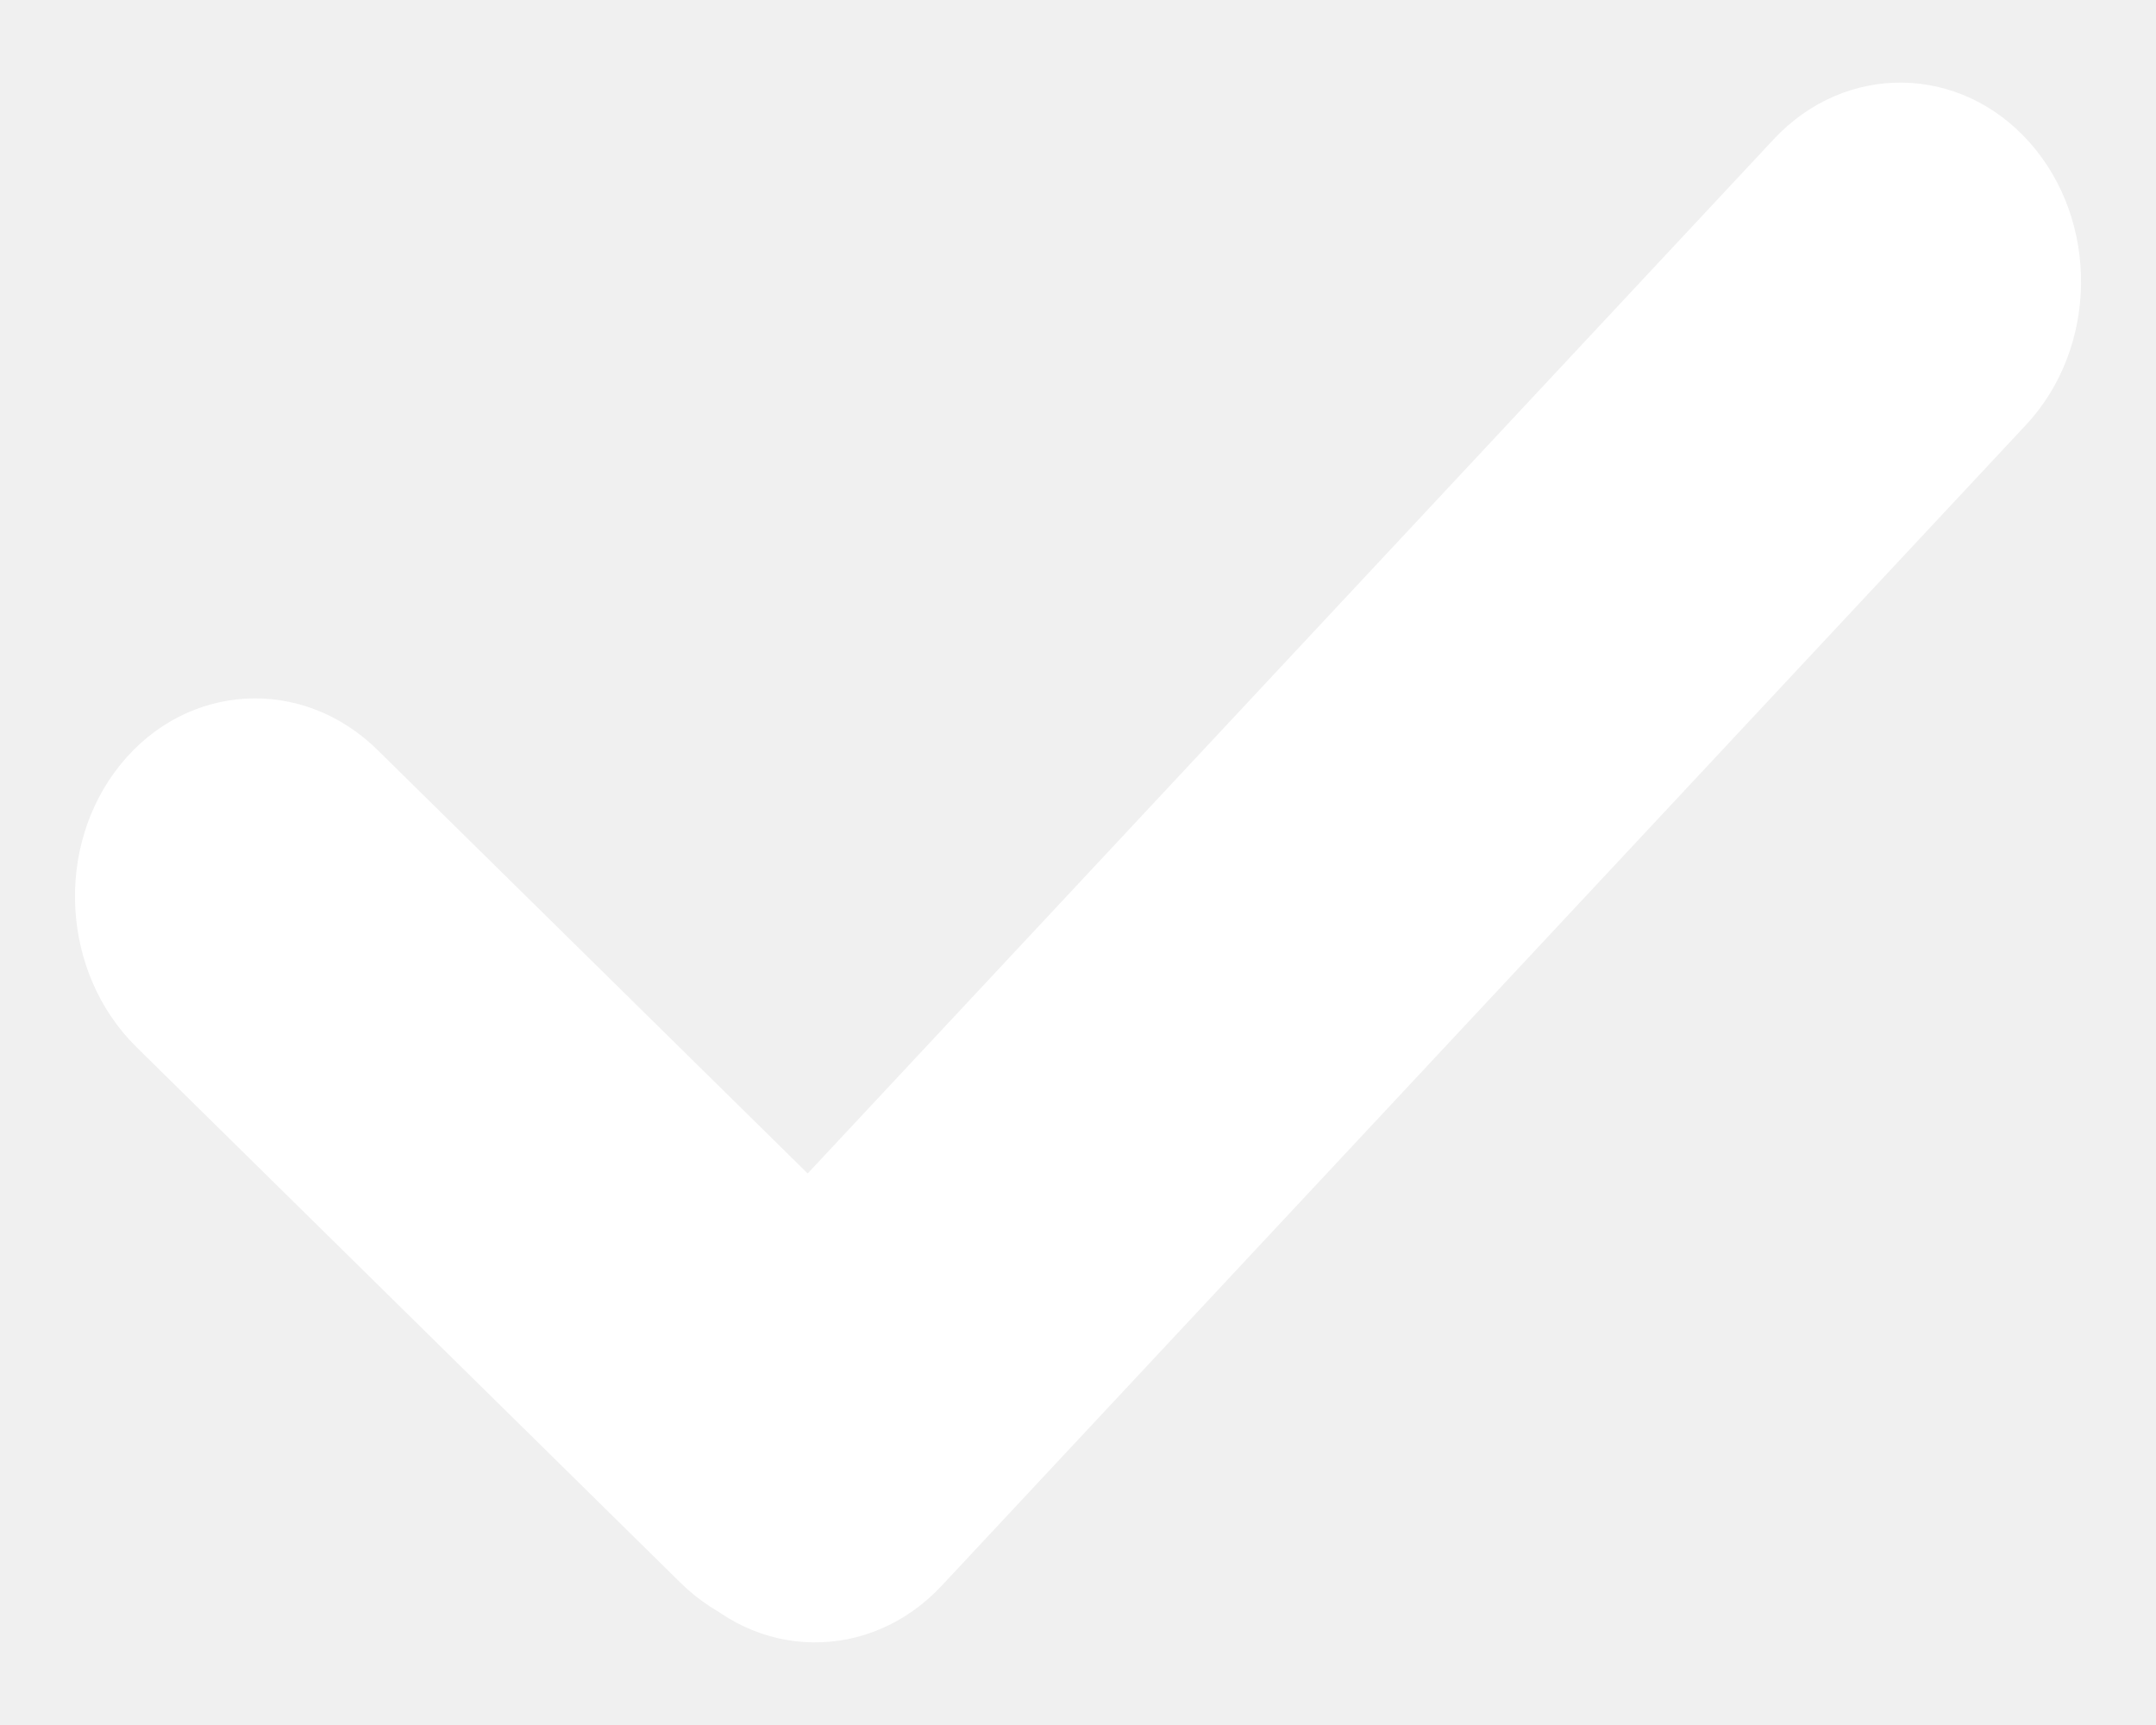
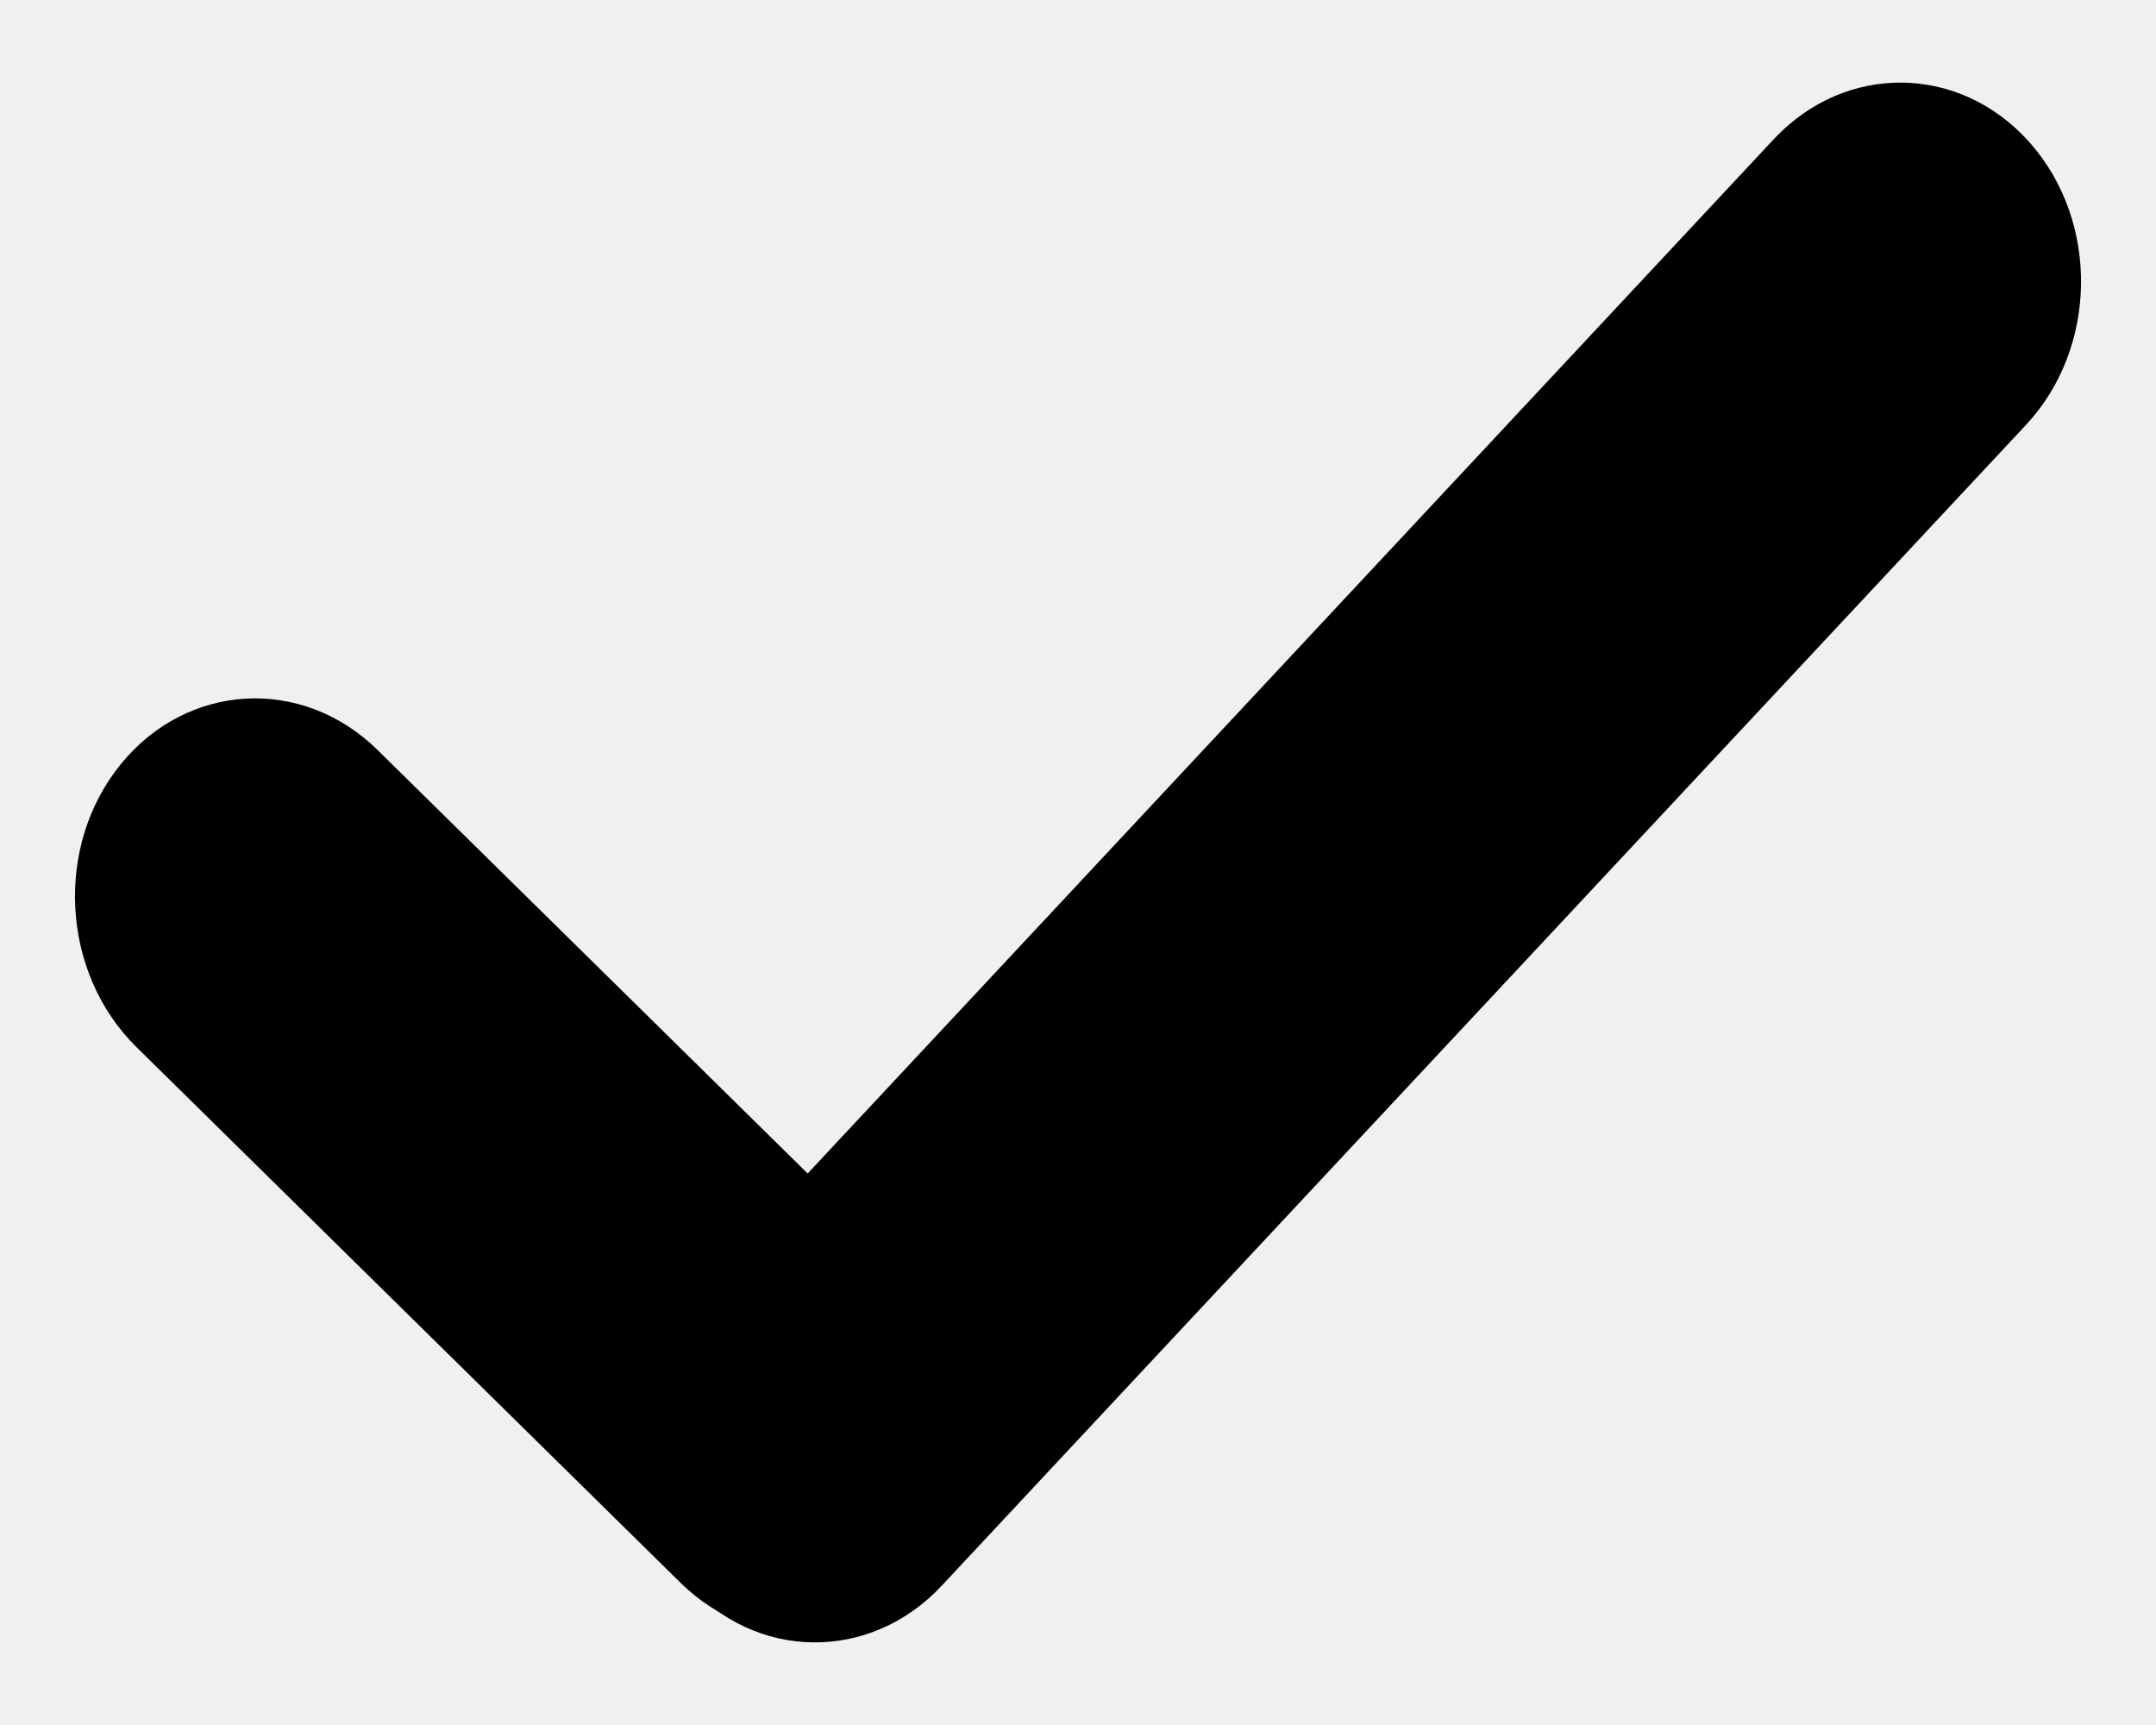
<svg xmlns="http://www.w3.org/2000/svg" width="20" height="16" viewBox="0 0 20 16" fill="none">
-   <rect width="18.27" height="3.535" rx="1.768" transform="matrix(0.68265 -0.730745 0.662011 0.749494 5.18848 13.3506)" fill="white" />
-   <rect width="10.633" height="3.549" rx="1.775" transform="matrix(0.712617 0.701553 -0.630515 0.776177 2.23828 5.71191)" fill="white" />
+   <rect width="18.27" height="3.535" rx="1.768" transform="matrix(0.68265 -0.730745 0.662011 0.749494 5.18848 13.3506)" fill="black" />
+   <rect width="10.633" height="3.549" rx="1.775" transform="matrix(0.712617 0.701553 -0.630515 0.776177 2.23828 5.71191)" fill="black" />
</svg>
